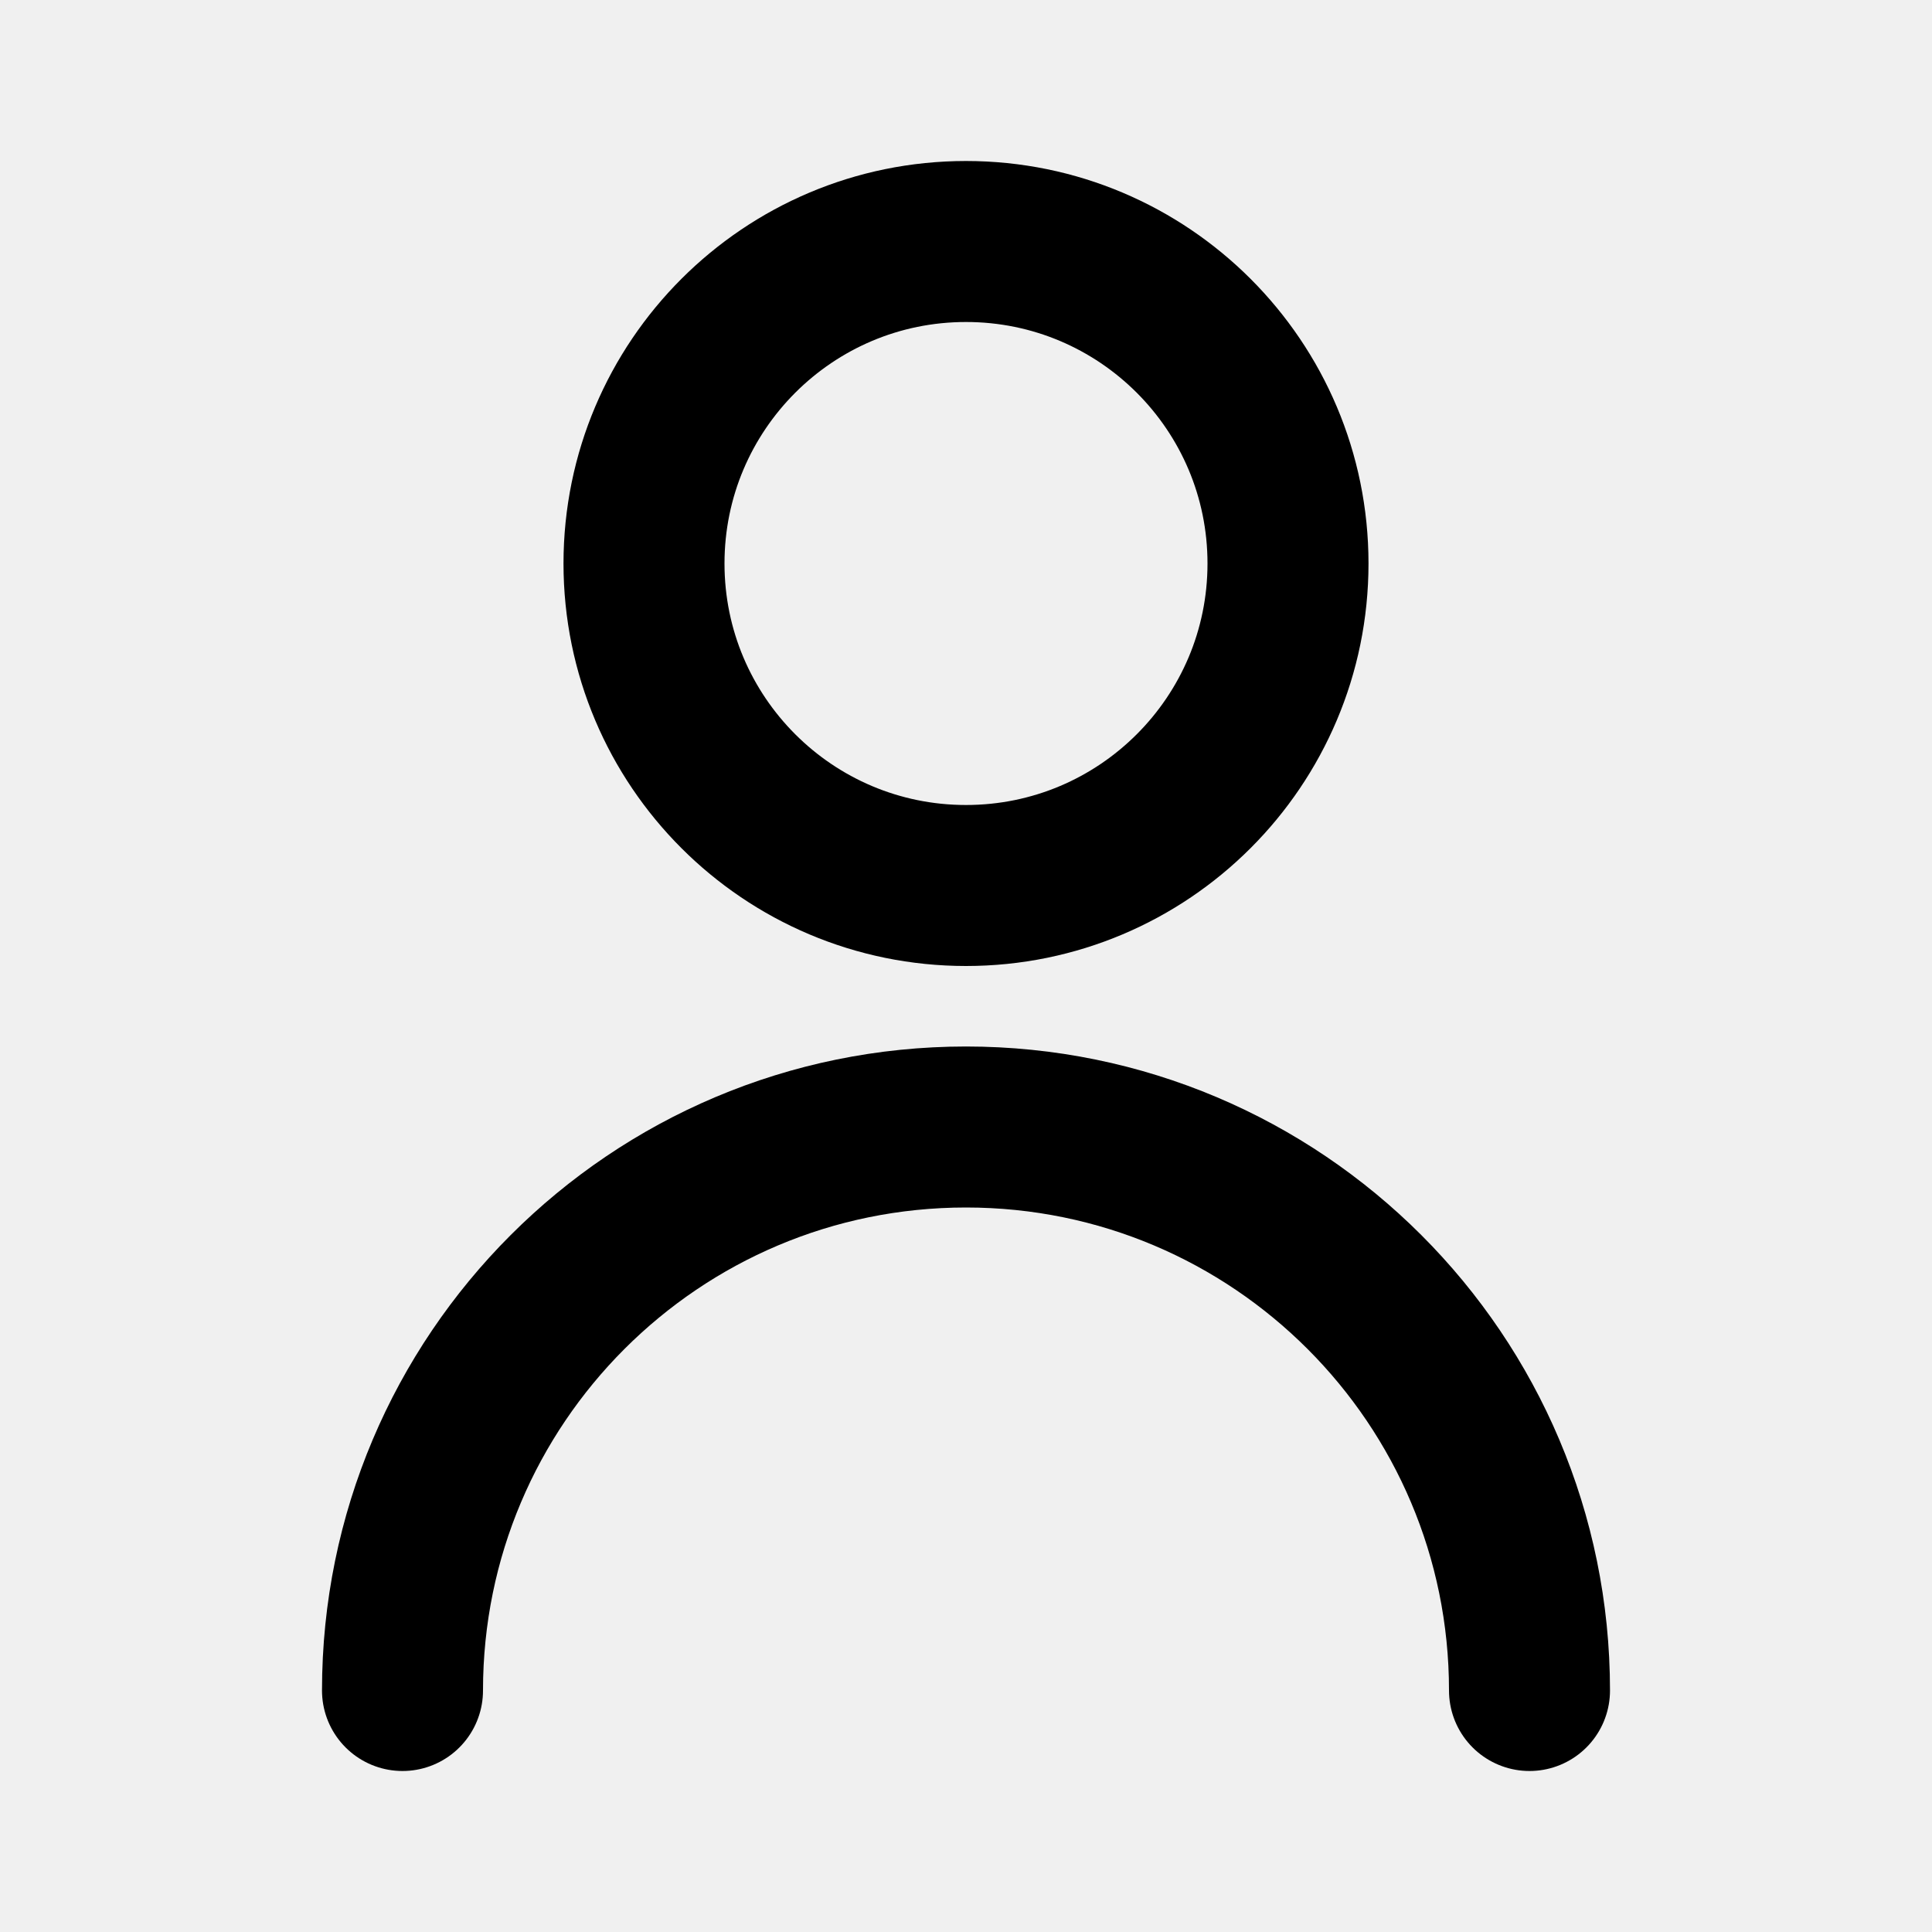
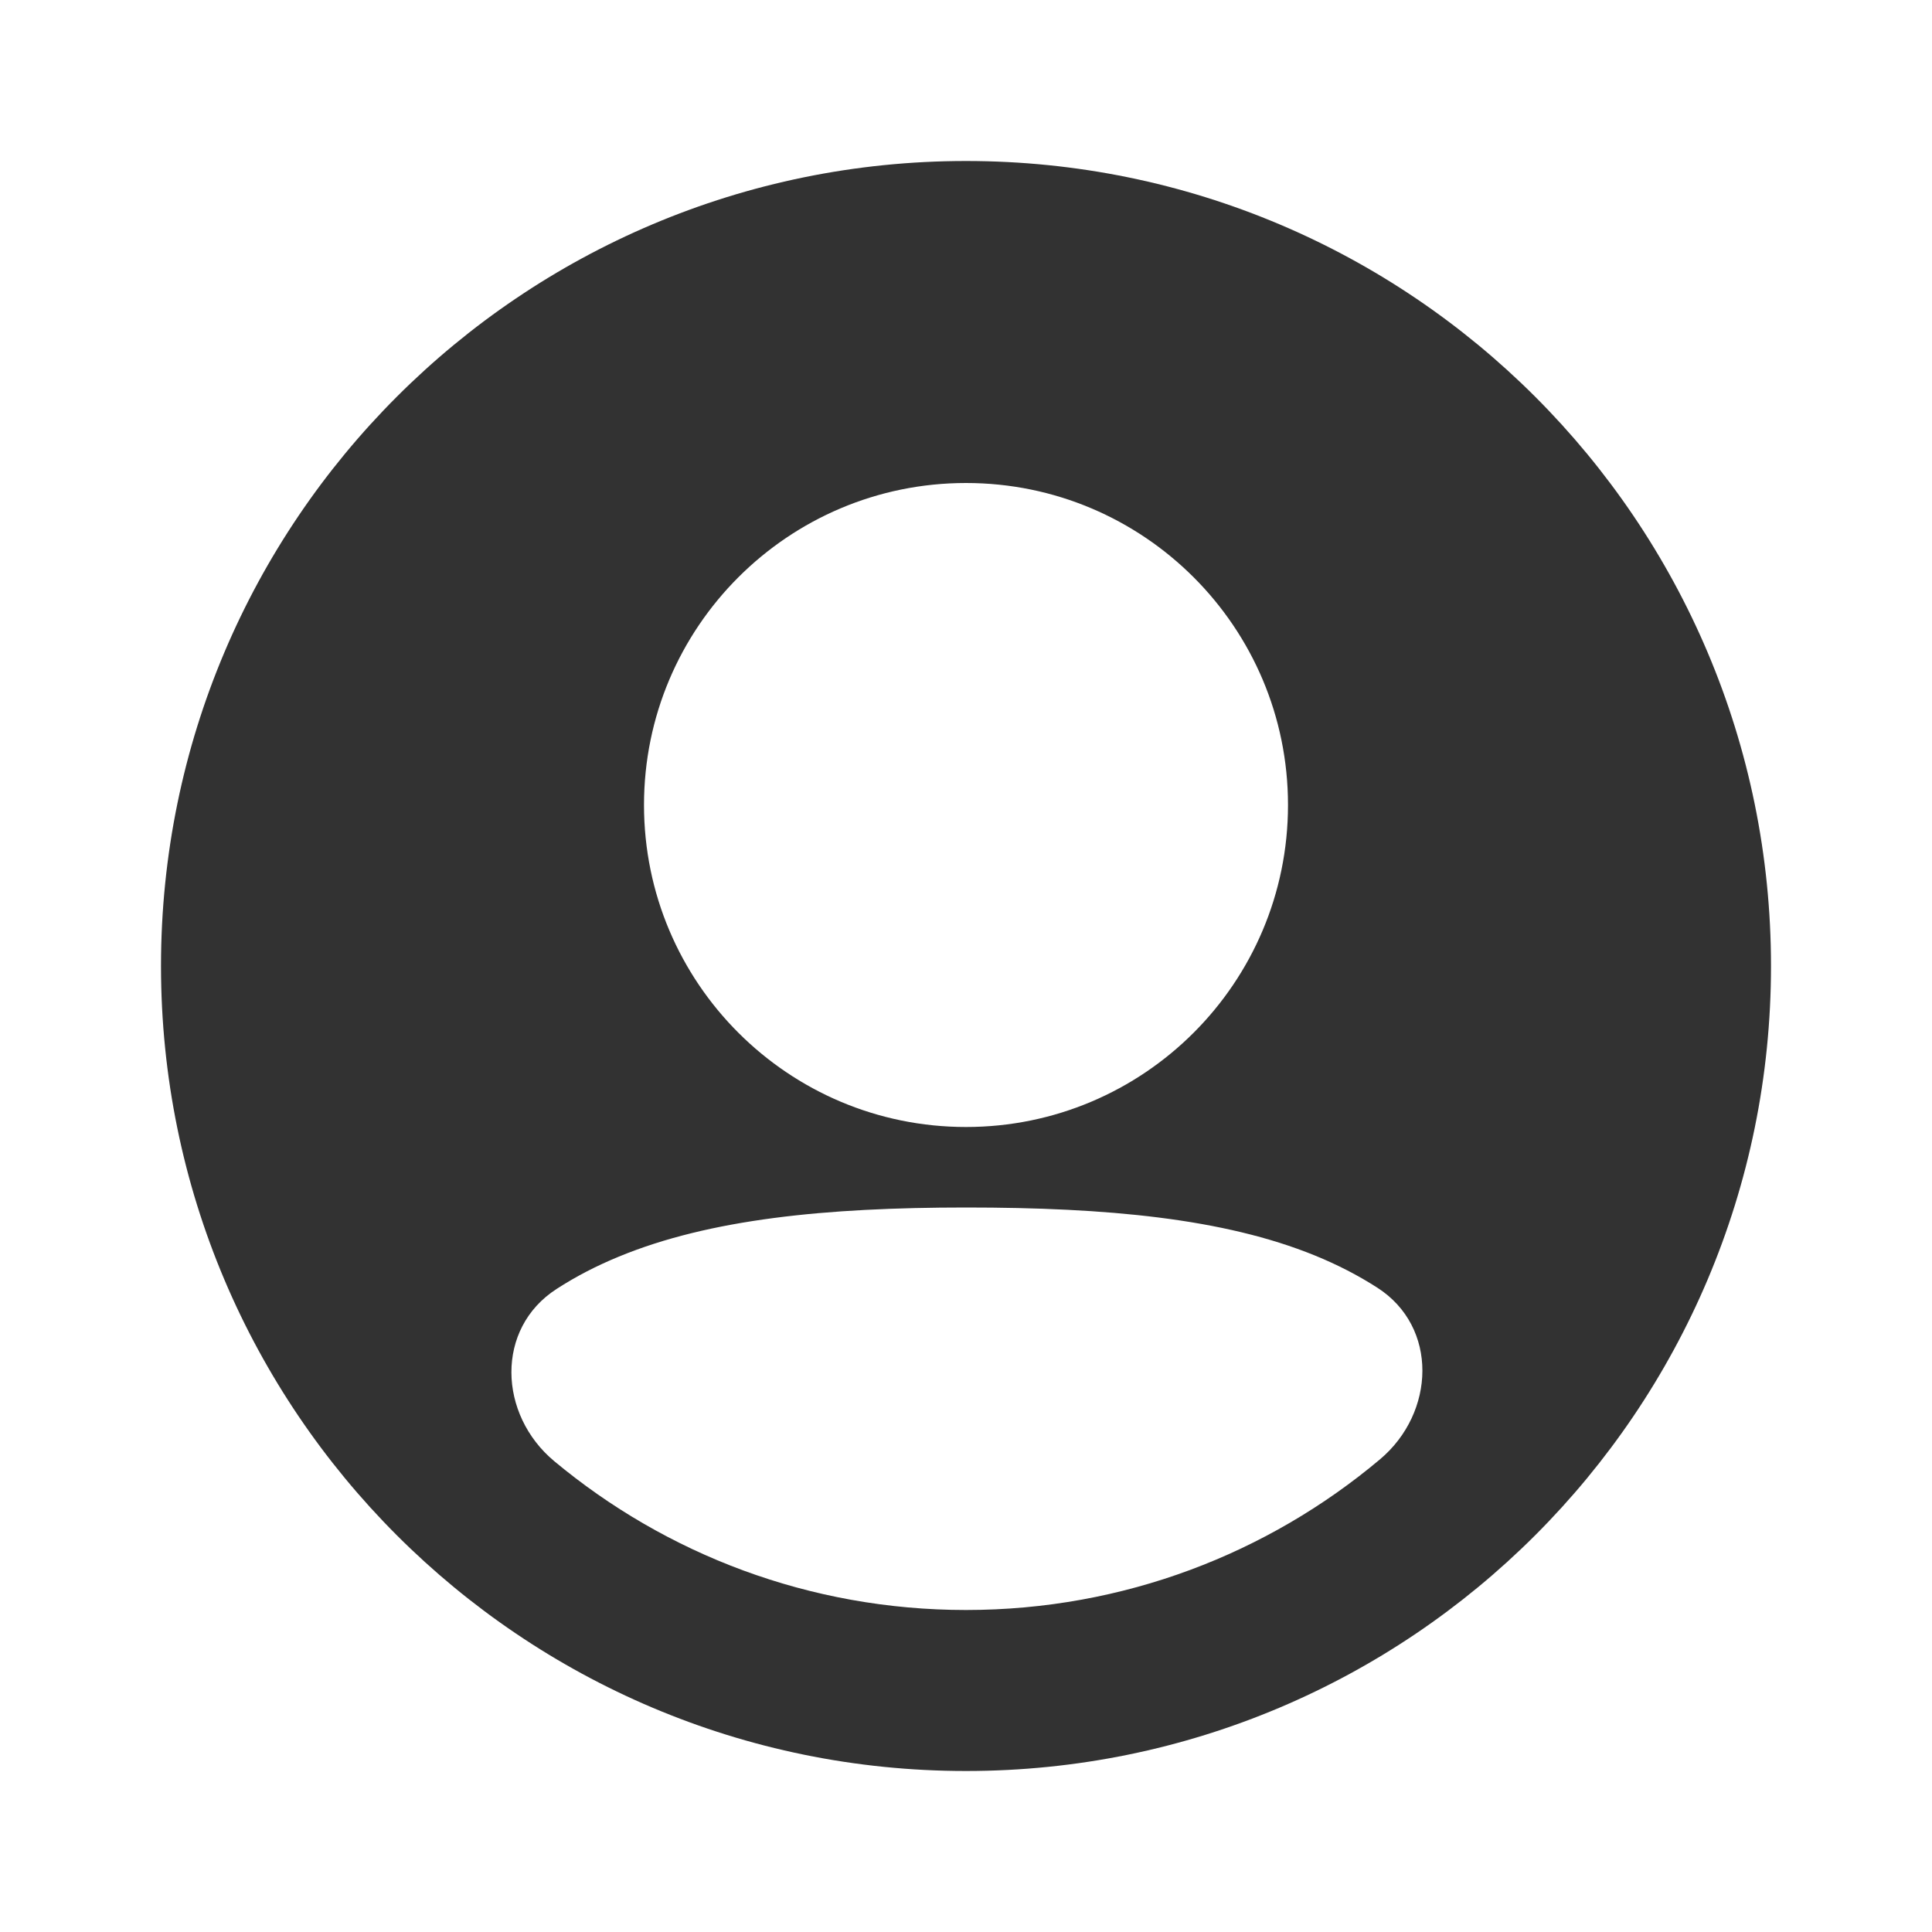
<svg xmlns="http://www.w3.org/2000/svg" width="800px" height="800px" viewBox="0 0 24 24" fill="none">
-   <path d="M5 21C5 17.134 8.134 14 12 14C15.866 14 19 17.134 19 21M16 7C16 9.209 14.209 11 12 11C9.791 11 8 9.209 8 7C8 4.791 9.791 3 12 3C14.209 3 16 4.791 16 7Z" stroke="#000000" stroke-width="2" stroke-linecap="round" stroke-linejoin="round" />
+   <rect width="24" height="24" fill="white" />
+   <path fill-rule="evenodd" clip-rule="evenodd" d="M2 12C2 6.477 6.477 2 12 2C17.523 2 22 6.477 22 12C22 17.523 17.523 22 12 22C6.477 22 2 17.523 2 12ZM12 6C9.791 6 8 7.791 8 10C8 12.209 9.791 14 12 14C14.209 14 16 12.209 16 10C16 7.791 14.209 6 12 6ZM17.111 15.997C17.869 16.485 17.832 17.549 17.142 18.129C15.752 19.297 13.958 20 12 20C10.055 20 8.272 19.306 6.886 18.152C6.189 17.572 6.152 16.503 6.914 16.012C7.15 15.859 7.408 15.725 7.688 15.61C8.815 15.145 10.254 15 12 15C13.755 15 15.202 15.136 16.331 15.595C16.614 15.71 16.873 15.844 17.111 15.997Z" fill="#323232" />
</svg>
